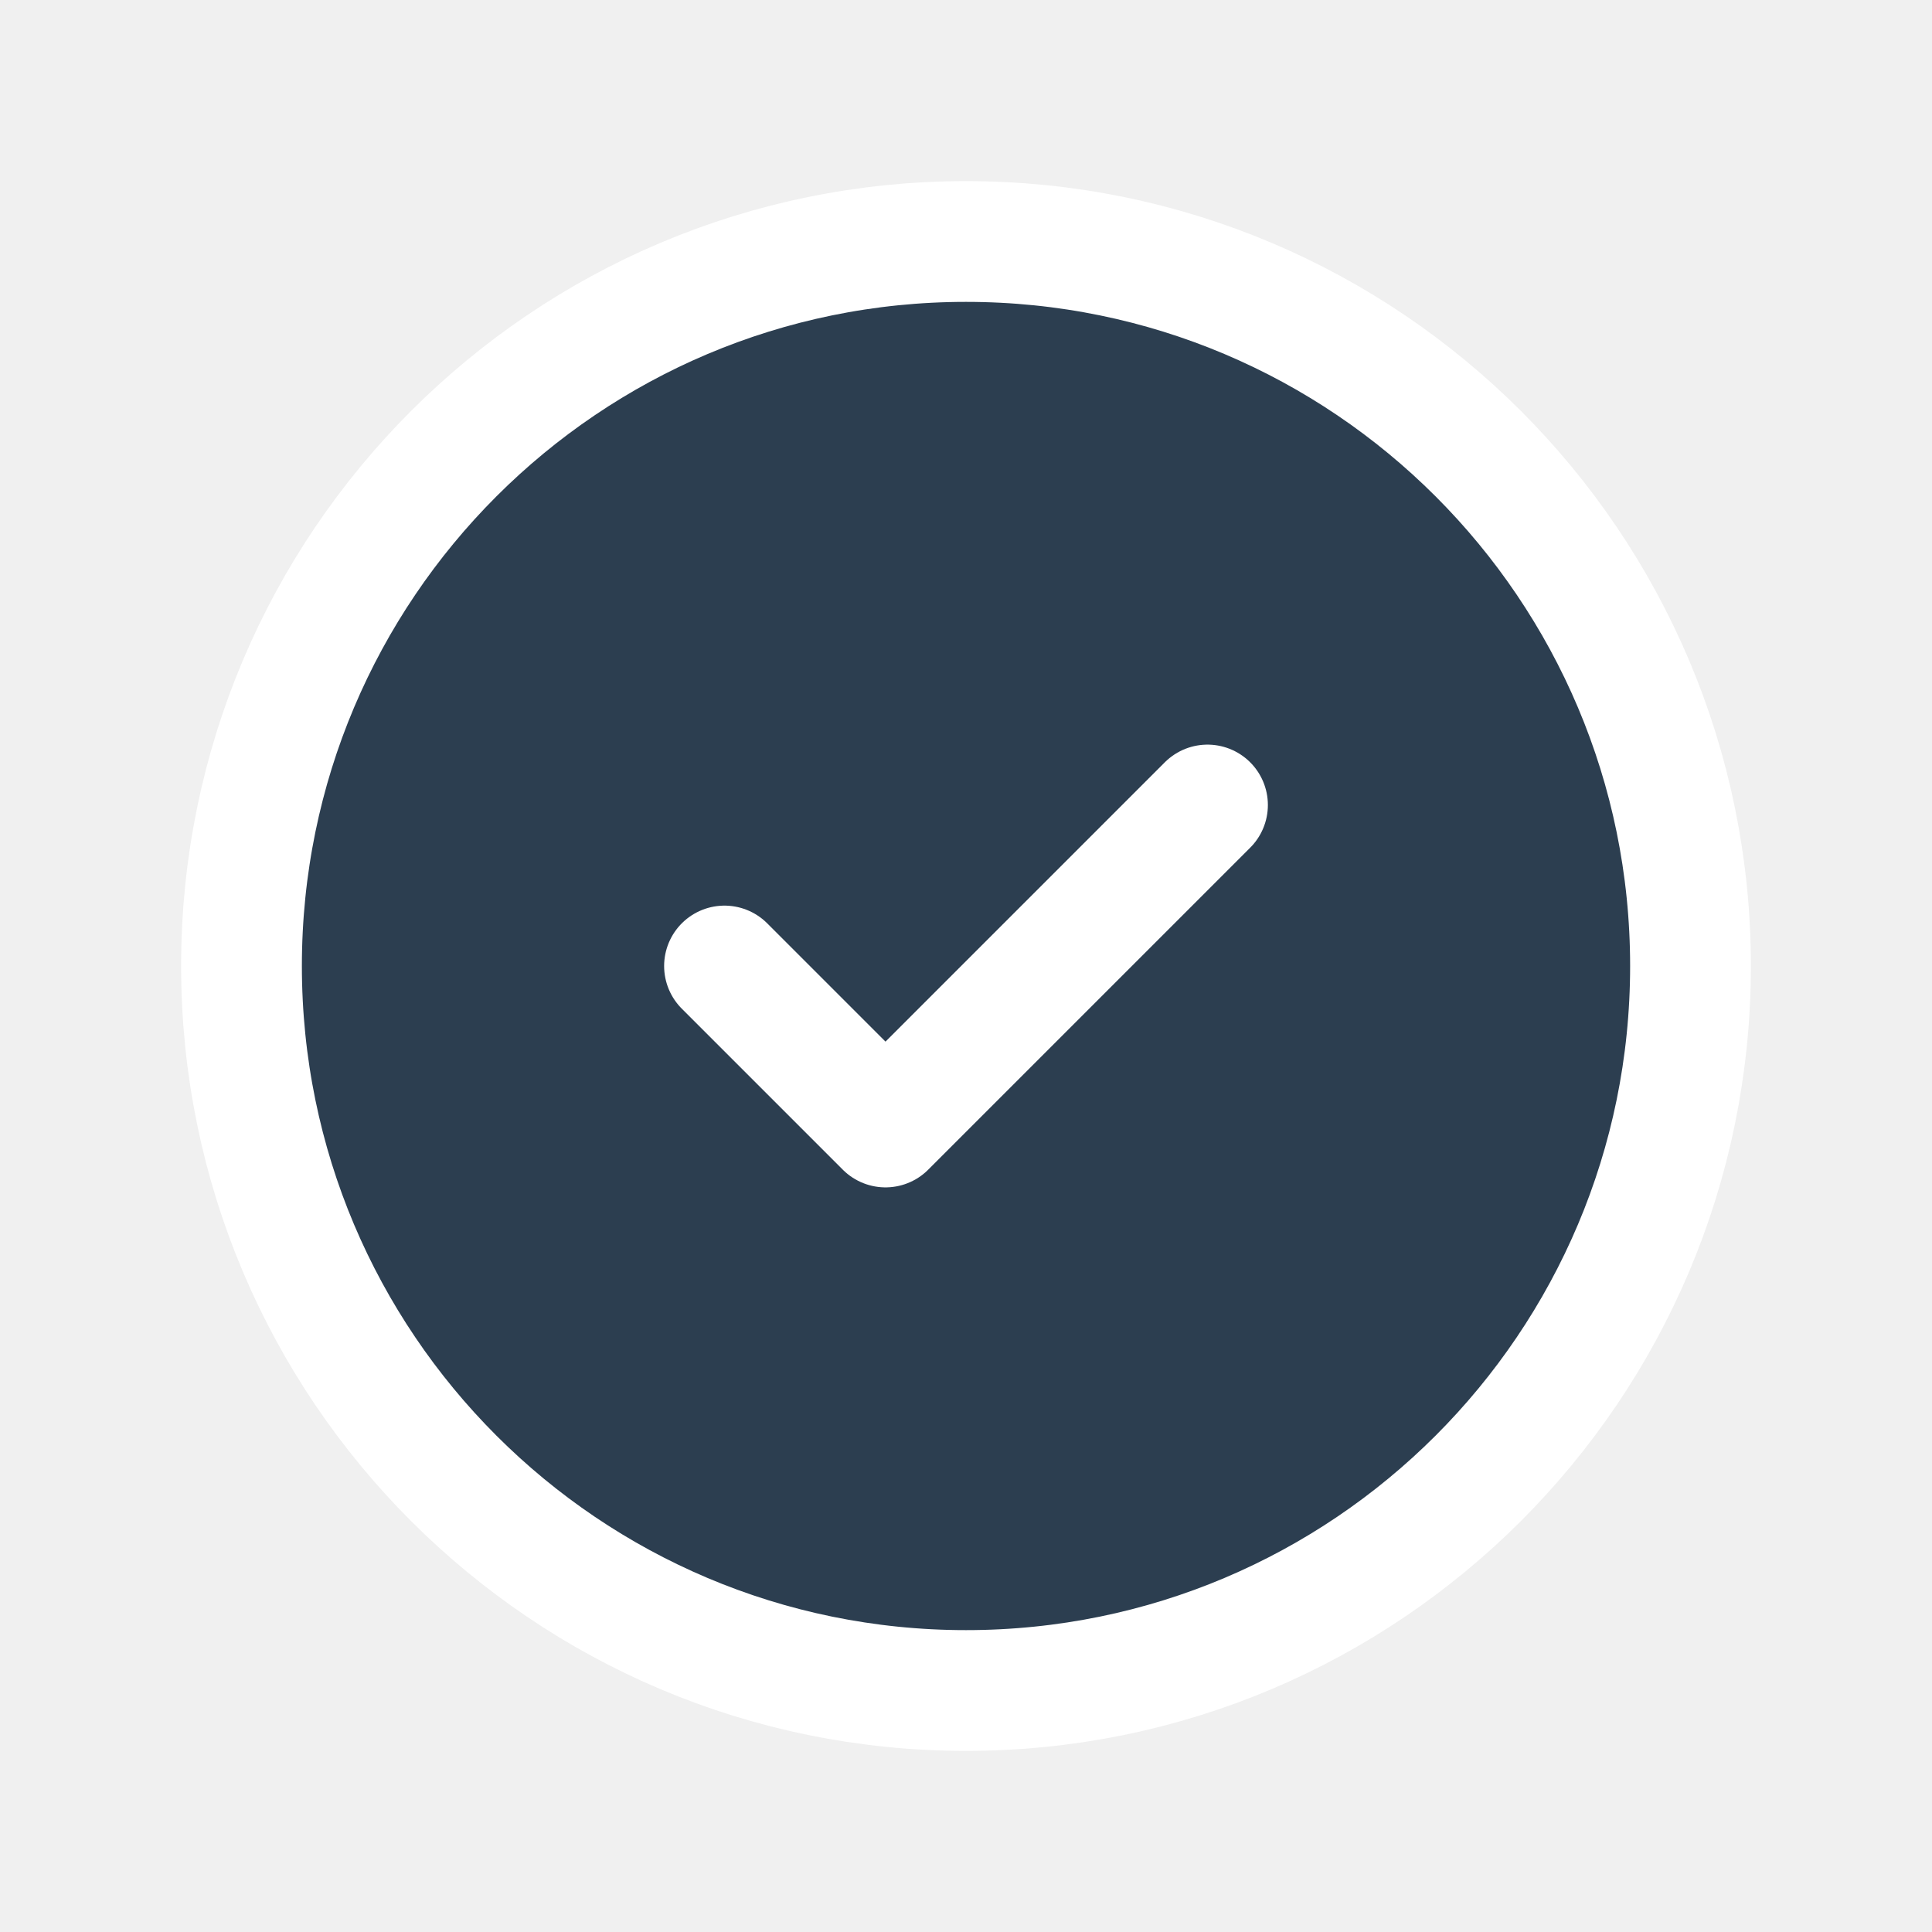
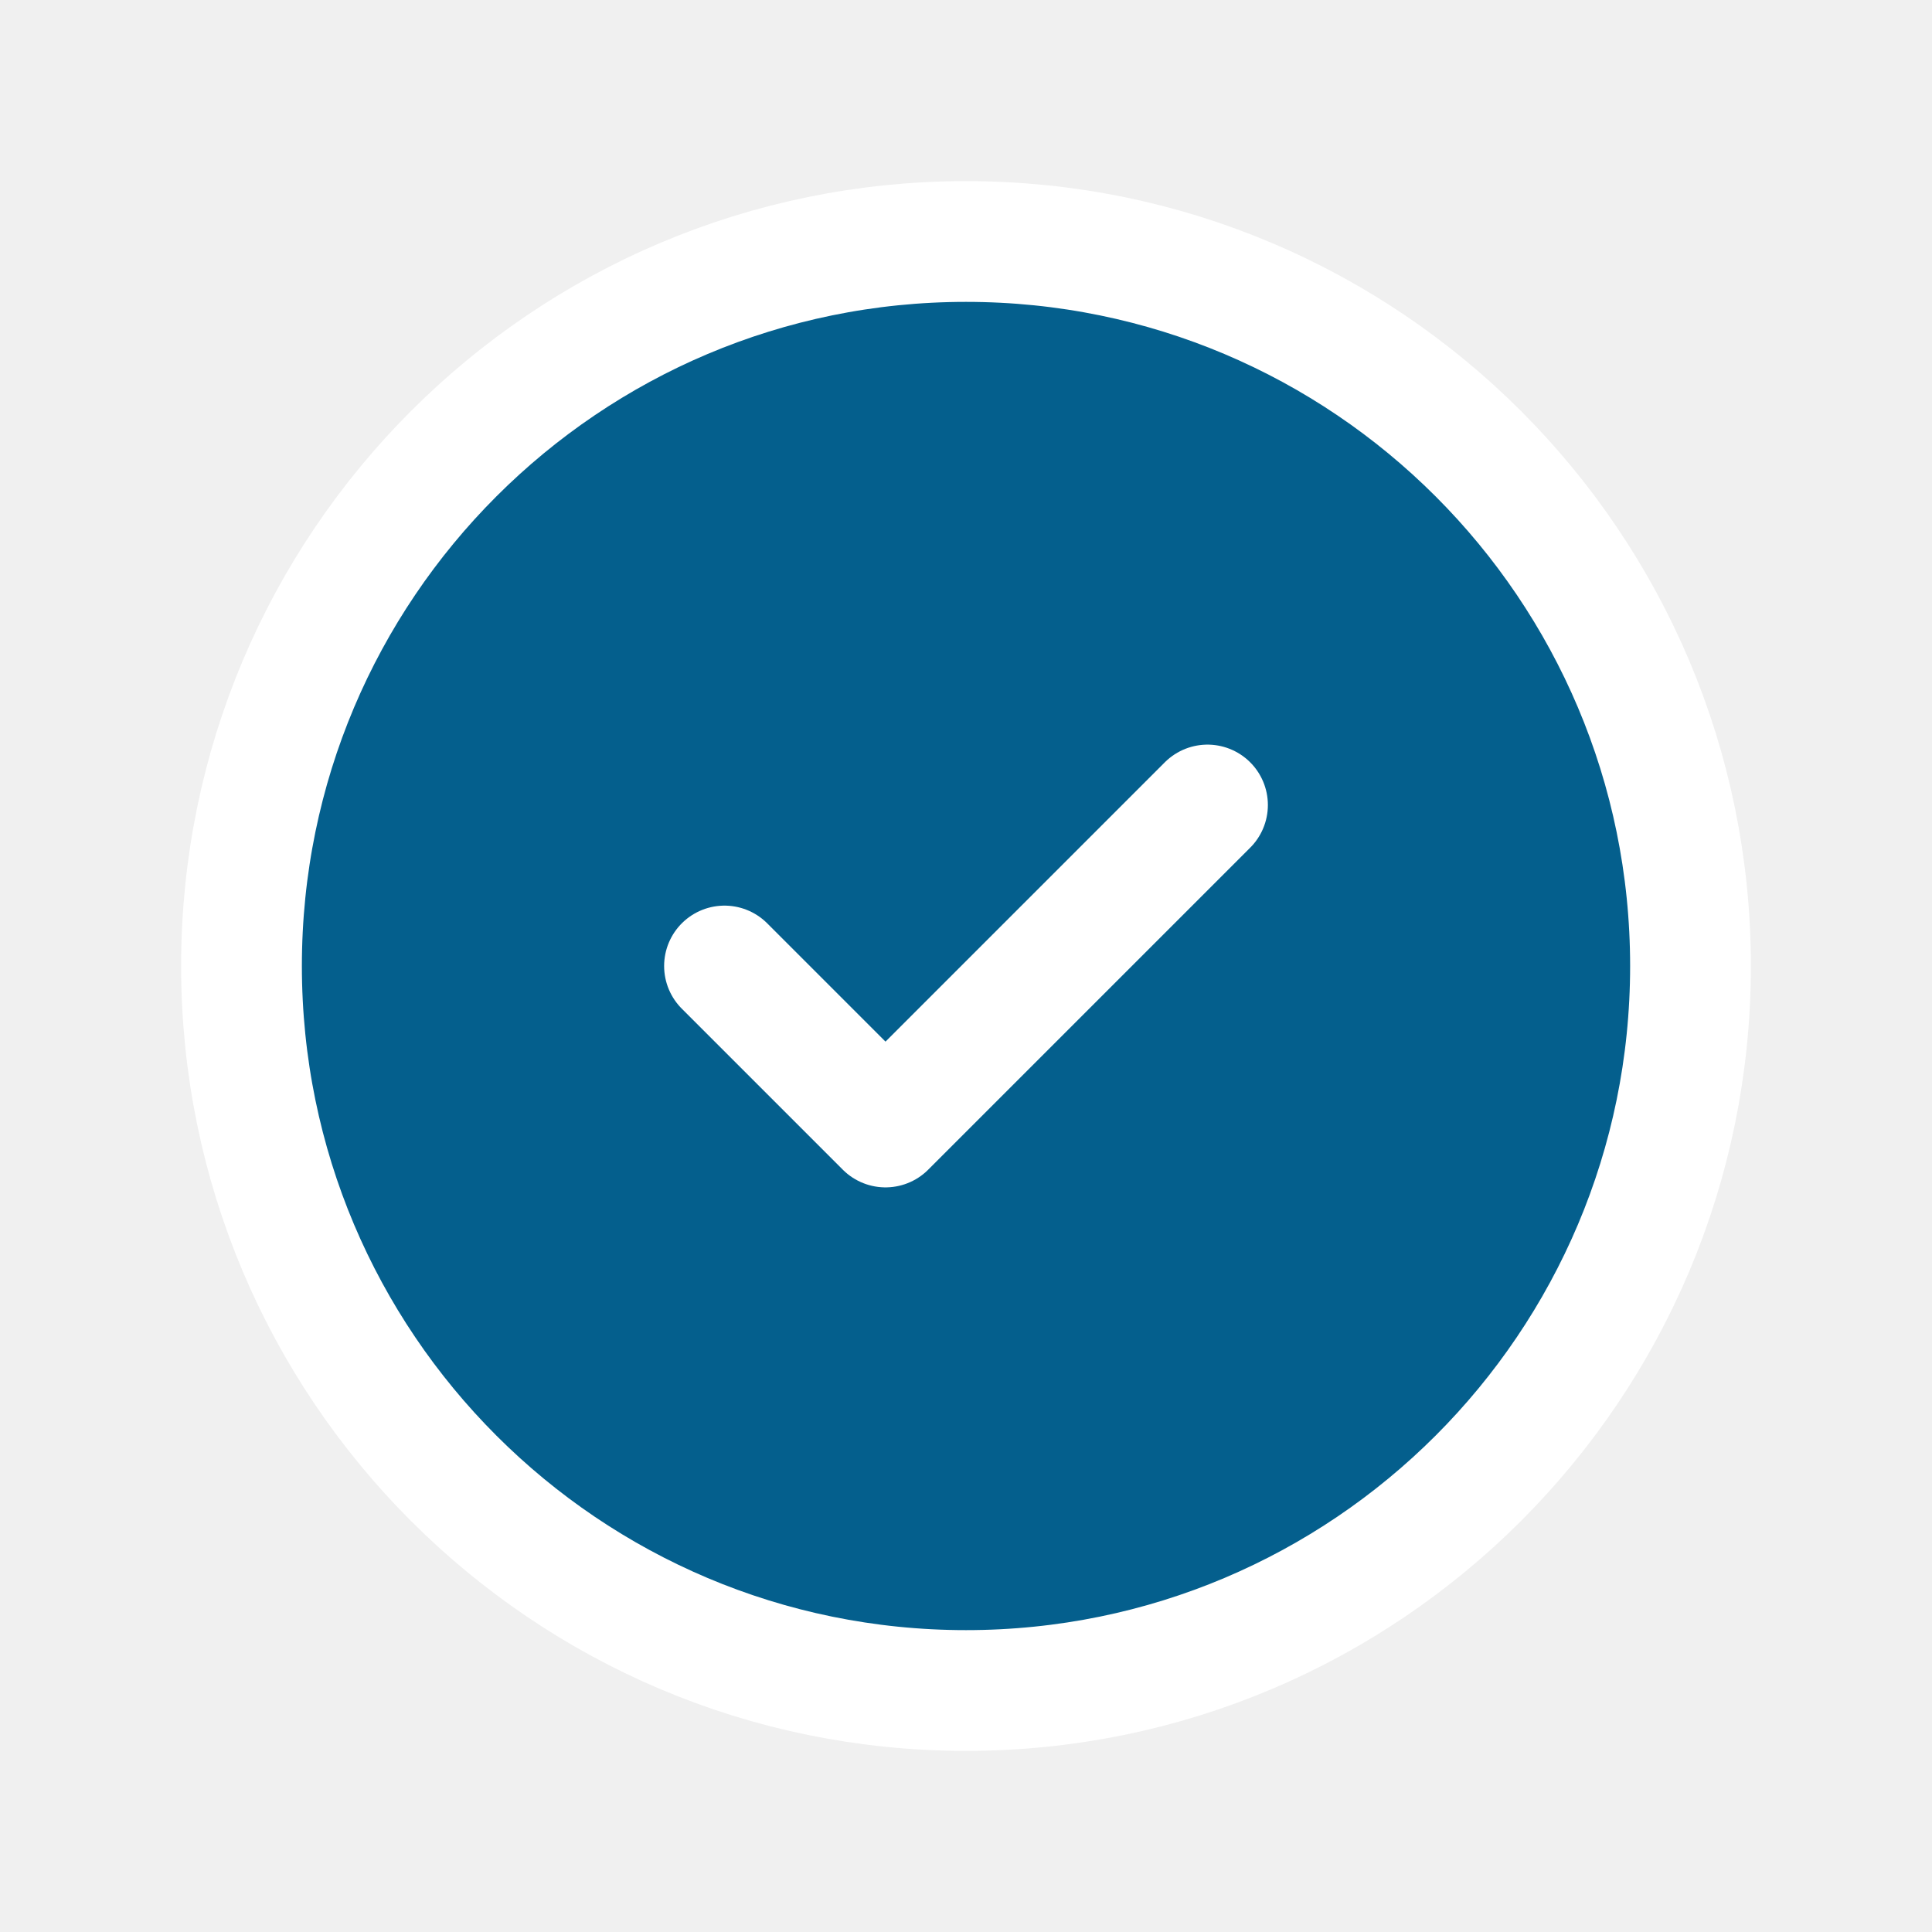
- <svg xmlns="http://www.w3.org/2000/svg" class="icon icon-tabler icon-tabler-circle-check" width="44" height="44" viewBox="0 0 24 24" stroke-width="1.5" stroke="white" fill="#2c3e50" stroke-linecap="round" stroke-linejoin="round">
+ <svg xmlns="http://www.w3.org/2000/svg" class="icon icon-tabler icon-tabler-circle-check" width="44" height="44" viewBox="0 0 24 24" stroke-width="1.5" stroke="white" fill="#045F8D" stroke-linecap="round" stroke-linejoin="round">
  <path stroke="none" d="M0 0h24v24H0z" fill="none" />
  <circle cx="12" cy="12" r="9" />
  <path d="M9 12l2 2l4 -4" />
</svg>
